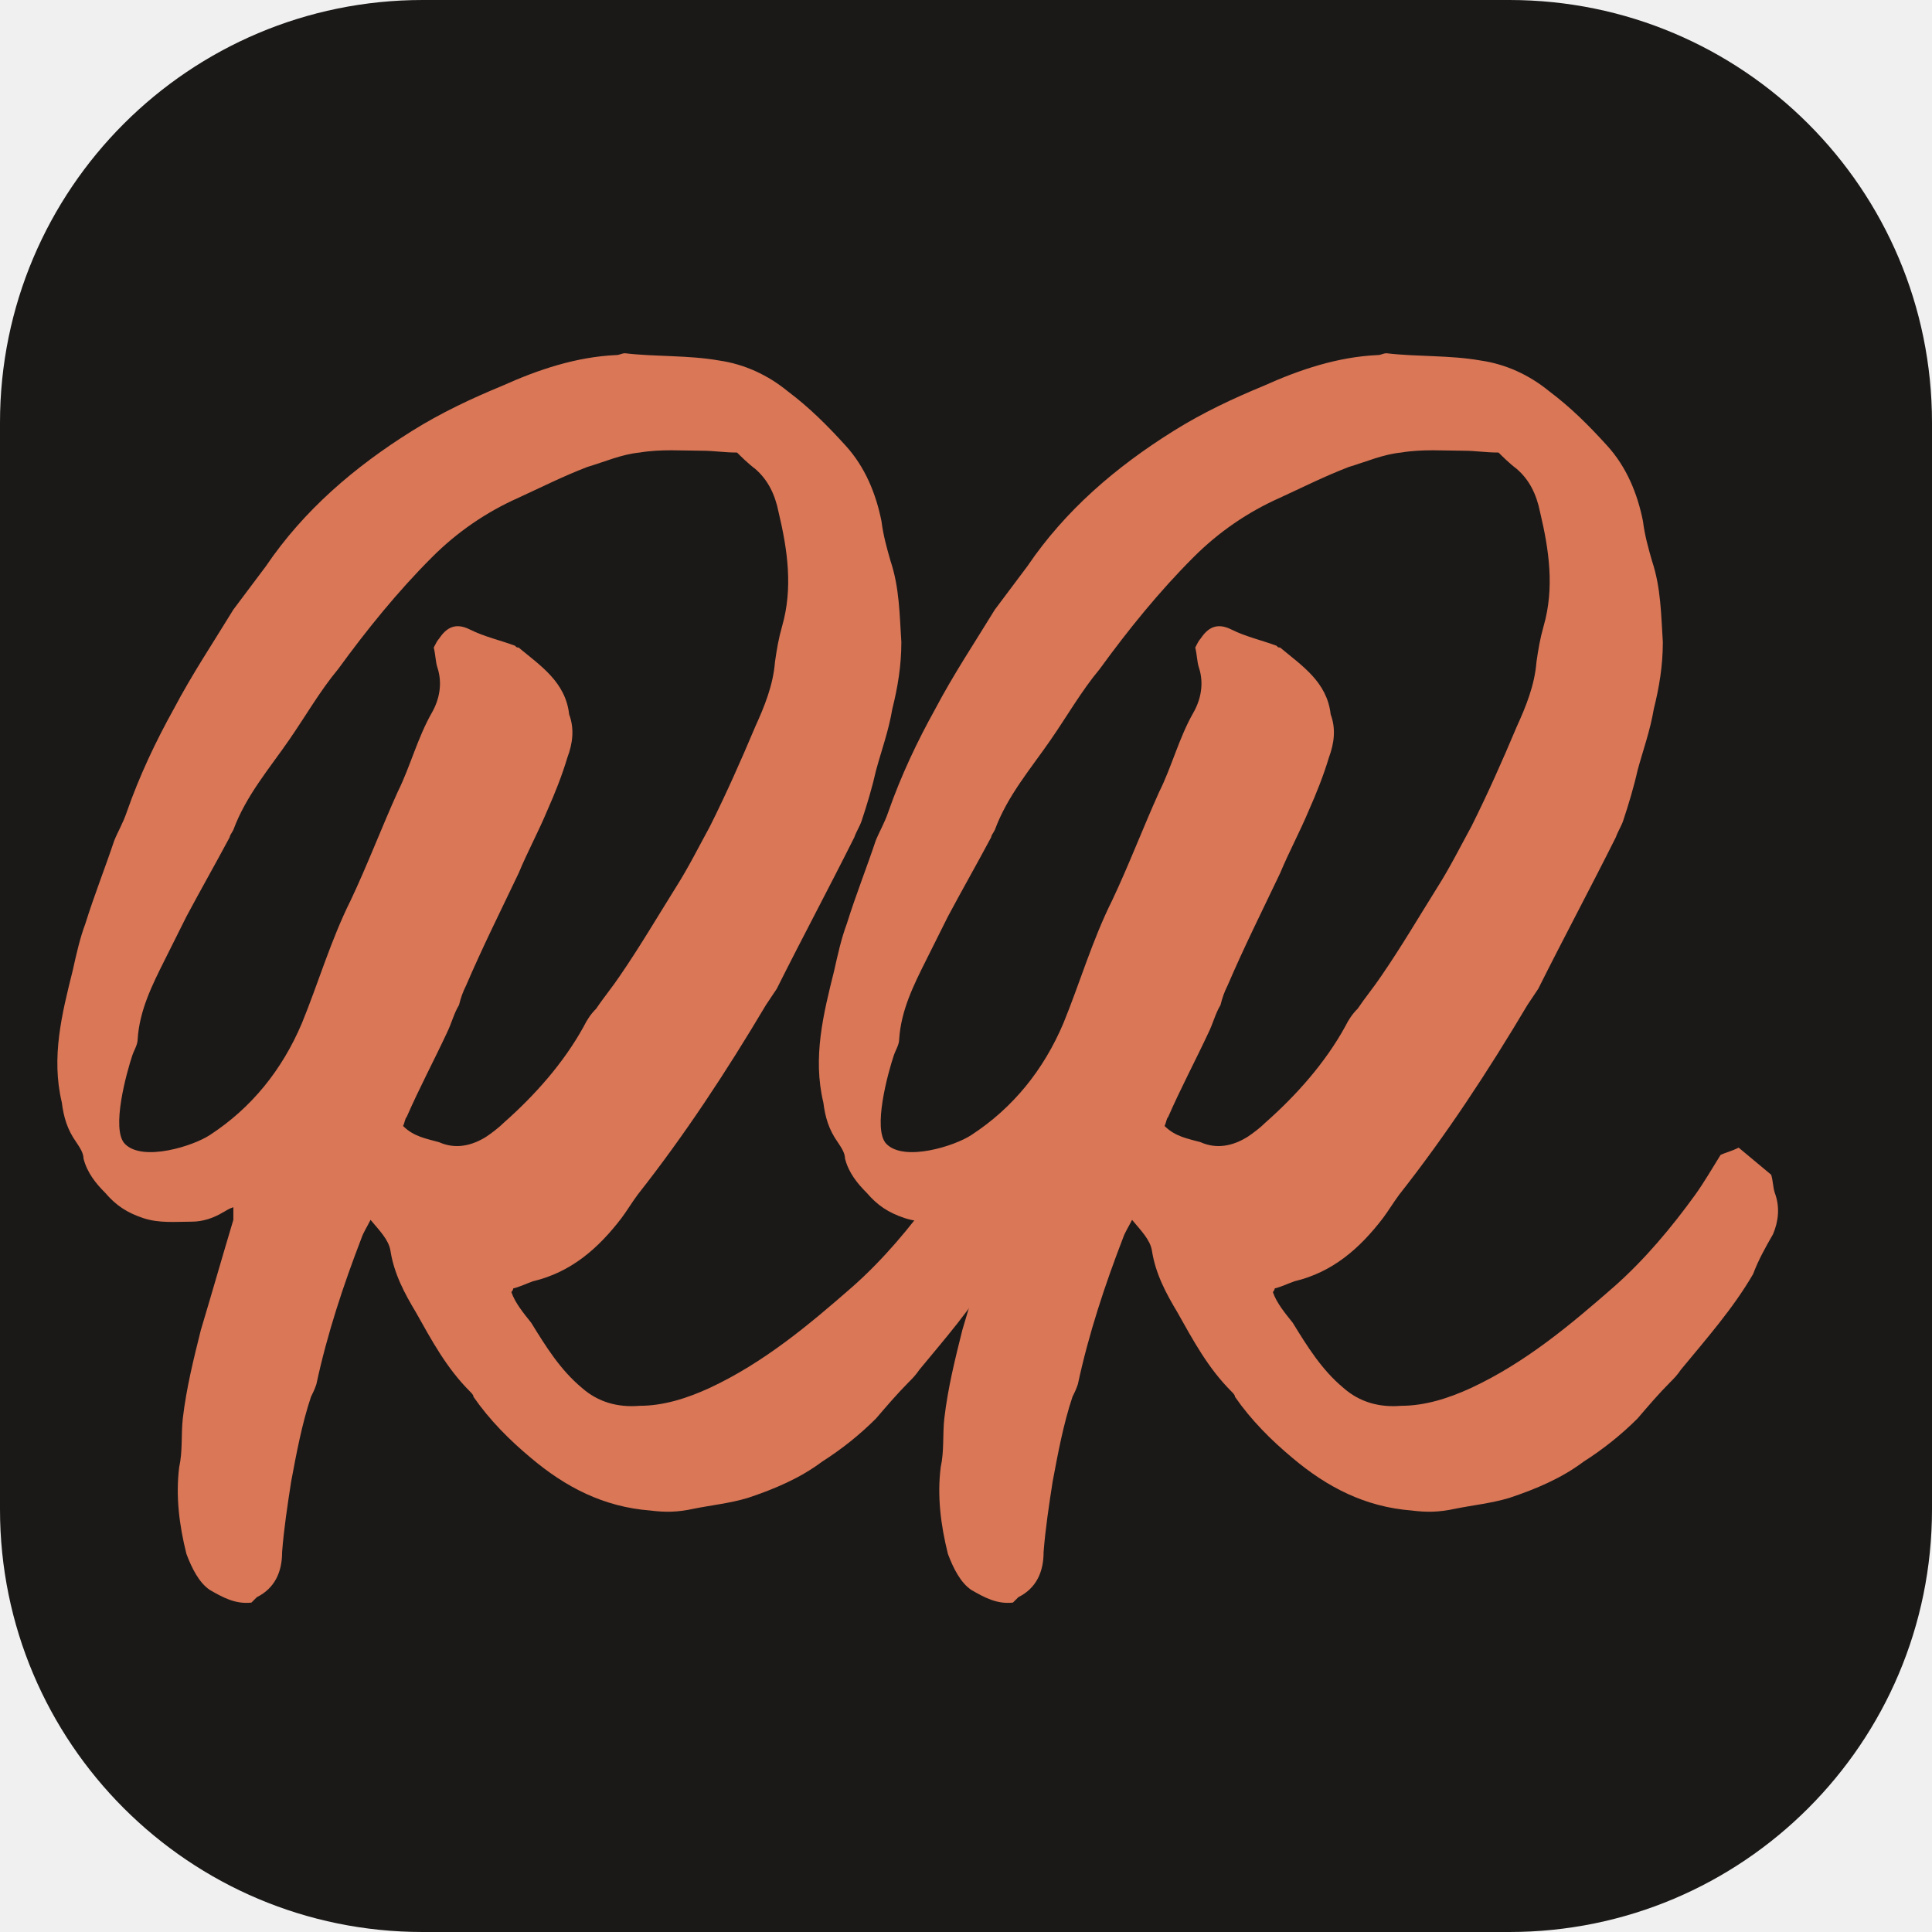
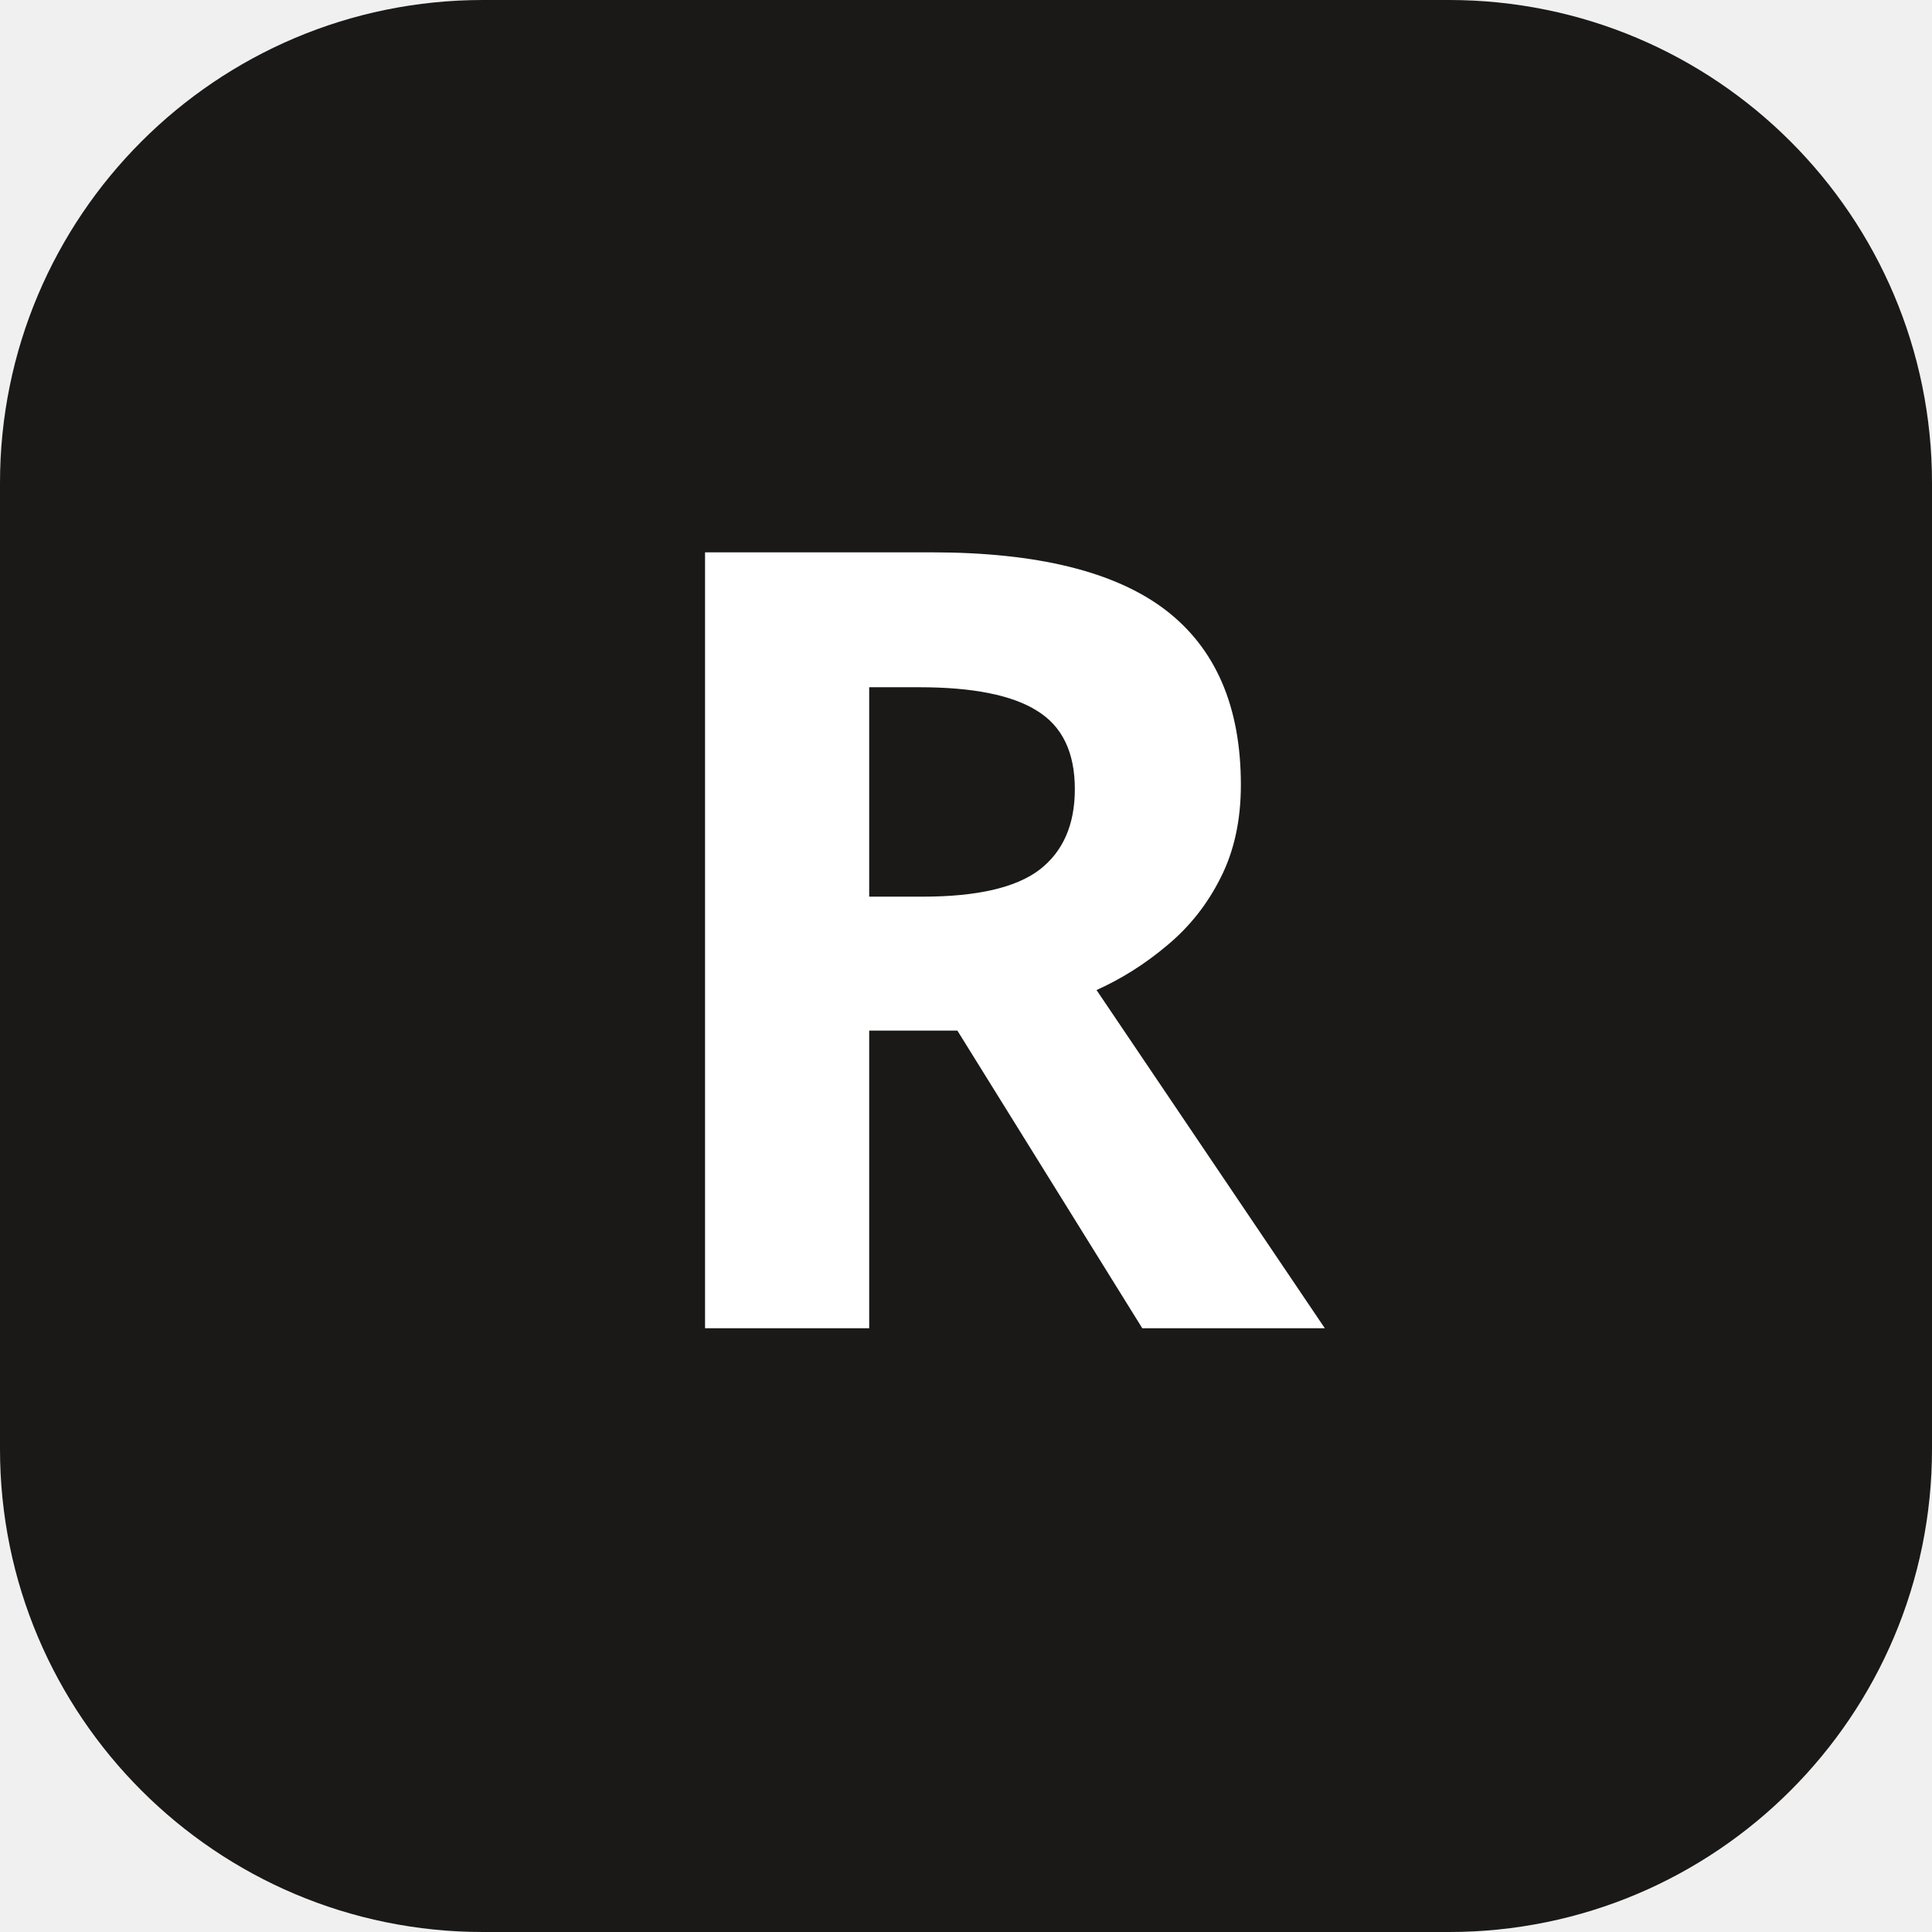
<svg xmlns="http://www.w3.org/2000/svg" width="64" height="64" viewBox="0 0 64 64" fill="none">
-   <rect width="64" height="64" rx="14" fill="#1A1918" />
-   <g transform="translate(0, 2) scale(0.95)">
-     <path d="M8.767 53.777C8.2 53.84 7.759 53.589 7.319 53.337C6.941 53.085 6.689 52.581 6.5 52.078C6.248 51.07 6.123 50.063 6.248 49.056C6.374 48.489 6.311 47.923 6.374 47.356C6.5 46.286 6.752 45.279 7.004 44.271C7.382 43.012 7.759 41.69 8.137 40.431C8.137 40.305 8.137 40.179 8.137 39.99C7.948 40.053 7.885 40.116 7.759 40.179C7.445 40.368 7.067 40.494 6.689 40.494C6.123 40.494 5.556 40.557 4.989 40.368C4.423 40.179 4.045 39.927 3.667 39.487C3.353 39.172 3.038 38.794 2.912 38.291C2.912 38.102 2.786 37.913 2.66 37.724C2.345 37.283 2.219 36.843 2.156 36.339C1.779 34.765 2.156 33.254 2.534 31.743C2.66 31.177 2.786 30.61 2.975 30.107C3.29 29.099 3.667 28.155 3.982 27.21C4.108 26.896 4.297 26.581 4.423 26.203C4.863 24.944 5.43 23.748 6.06 22.615C6.689 21.419 7.445 20.285 8.137 19.152C8.515 18.649 8.892 18.145 9.27 17.641C10.592 15.69 12.355 14.179 14.369 12.92C15.377 12.29 16.447 11.787 17.517 11.346C18.776 10.779 20.098 10.339 21.483 10.276C21.609 10.276 21.672 10.213 21.798 10.213C22.868 10.339 24.001 10.276 25.071 10.465C25.953 10.591 26.771 10.968 27.464 11.535C28.219 12.101 28.849 12.731 29.478 13.424C30.171 14.179 30.548 15.123 30.737 16.068C30.8 16.571 30.926 17.012 31.052 17.453C31.367 18.397 31.367 19.341 31.43 20.285C31.43 21.104 31.304 21.859 31.115 22.615C30.989 23.37 30.737 24.063 30.548 24.755C30.422 25.322 30.234 25.951 30.045 26.518C29.982 26.707 29.856 26.896 29.793 27.085C28.912 28.847 27.967 30.61 27.086 32.373C26.96 32.562 26.834 32.751 26.708 32.939C25.323 35.269 23.875 37.472 22.238 39.55C22.05 39.801 21.861 40.116 21.672 40.368C20.854 41.438 19.909 42.257 18.587 42.572C18.398 42.635 18.147 42.76 17.895 42.823C17.895 42.823 17.895 42.886 17.832 42.949C17.958 43.327 18.273 43.705 18.524 44.02C19.028 44.838 19.532 45.656 20.287 46.286C20.854 46.789 21.546 46.978 22.302 46.915C23.12 46.915 23.938 46.664 24.757 46.286C26.645 45.404 28.219 44.082 29.73 42.76C30.8 41.816 31.744 40.683 32.563 39.55C32.878 39.109 33.129 38.668 33.444 38.165C33.57 38.102 33.822 38.039 34.074 37.913C34.451 38.228 34.829 38.542 35.207 38.857C35.27 39.046 35.27 39.298 35.333 39.487C35.522 39.99 35.459 40.494 35.27 40.935C35.018 41.375 34.766 41.816 34.577 42.32C33.885 43.516 32.941 44.586 32.059 45.656C31.933 45.845 31.807 45.971 31.681 46.097C31.304 46.475 30.926 46.915 30.548 47.356C29.982 47.923 29.352 48.426 28.66 48.867C27.904 49.434 27.023 49.811 26.079 50.126C25.449 50.315 24.82 50.378 24.19 50.504C23.623 50.63 23.183 50.63 22.679 50.567C21.042 50.441 19.72 49.748 18.524 48.741C17.769 48.111 17.076 47.419 16.51 46.601C16.51 46.538 16.447 46.475 16.384 46.412C15.566 45.593 15.062 44.649 14.495 43.642C14.118 43.012 13.74 42.32 13.614 41.501C13.551 41.123 13.236 40.809 12.921 40.431C12.796 40.683 12.67 40.872 12.607 41.061C11.977 42.697 11.411 44.397 11.033 46.16C10.97 46.349 10.907 46.475 10.844 46.601C10.529 47.545 10.34 48.552 10.152 49.559C10.026 50.378 9.9 51.196 9.837 52.015C9.837 52.707 9.585 53.274 8.955 53.589C8.892 53.651 8.829 53.715 8.767 53.777ZM14.055 37.157C14.432 37.535 14.873 37.598 15.314 37.724C15.88 37.976 16.447 37.85 16.951 37.535C17.139 37.409 17.391 37.22 17.58 37.032C18.65 36.087 19.657 34.954 20.35 33.695C20.476 33.443 20.602 33.254 20.791 33.065C21.042 32.688 21.357 32.31 21.609 31.932C22.302 30.925 22.931 29.855 23.561 28.847C24.001 28.155 24.379 27.399 24.757 26.707C25.323 25.574 25.827 24.441 26.331 23.244C26.645 22.552 26.96 21.796 27.023 20.978C27.086 20.537 27.149 20.16 27.275 19.719C27.652 18.397 27.464 17.075 27.149 15.753C27.023 15.123 26.771 14.62 26.331 14.242C26.079 14.053 25.827 13.801 25.701 13.675C25.26 13.675 24.883 13.612 24.505 13.612C23.812 13.612 23.057 13.549 22.302 13.675C21.672 13.738 21.105 13.99 20.476 14.179C19.657 14.494 18.902 14.871 18.084 15.249C16.951 15.753 15.943 16.445 15.062 17.327C13.866 18.523 12.796 19.845 11.788 21.23C11.159 21.985 10.655 22.867 10.089 23.685C9.396 24.692 8.578 25.637 8.137 26.833C8.074 26.959 8.011 27.022 8.011 27.085C7.507 28.029 7.004 28.91 6.5 29.855C6.248 30.358 5.997 30.862 5.745 31.366C5.304 32.247 4.863 33.128 4.8 34.136C4.8 34.324 4.675 34.513 4.612 34.702C4.423 35.269 3.856 37.283 4.36 37.787C4.989 38.416 6.752 37.85 7.319 37.472C8.767 36.528 9.837 35.206 10.529 33.569C11.096 32.184 11.537 30.673 12.229 29.288C12.796 28.092 13.299 26.77 13.866 25.511C14.306 24.629 14.558 23.622 15.062 22.741C15.314 22.3 15.44 21.733 15.251 21.167C15.188 20.978 15.188 20.726 15.125 20.474C15.188 20.349 15.251 20.223 15.314 20.16C15.566 19.782 15.88 19.593 16.384 19.845C16.887 20.097 17.454 20.223 17.958 20.411C18.021 20.474 18.021 20.474 18.084 20.474C18.839 21.104 19.72 21.671 19.846 22.804C20.035 23.307 19.972 23.811 19.783 24.315C19.595 24.944 19.343 25.574 19.091 26.14C18.776 26.896 18.398 27.588 18.084 28.344C17.454 29.666 16.825 30.925 16.258 32.247C16.132 32.499 16.069 32.688 16.006 32.939C15.817 33.254 15.754 33.569 15.566 33.947C15.125 34.891 14.621 35.835 14.181 36.843C14.118 36.906 14.118 37.032 14.055 37.157Z" fill="#D97757" />
-     <path d="M35.32 53.777C34.753 53.84 34.312 53.589 33.872 53.337C33.494 53.085 33.242 52.581 33.053 52.078C32.802 51.07 32.676 50.063 32.802 49.056C32.928 48.489 32.865 47.923 32.928 47.356C33.053 46.286 33.305 45.279 33.557 44.271C33.935 43.012 34.312 41.69 34.69 40.431C34.69 40.305 34.69 40.179 34.69 39.99C34.501 40.053 34.438 40.116 34.312 40.179C33.998 40.368 33.62 40.494 33.242 40.494C32.676 40.494 32.109 40.557 31.543 40.368C30.976 40.179 30.598 39.927 30.221 39.487C29.906 39.172 29.591 38.794 29.465 38.291C29.465 38.102 29.339 37.913 29.213 37.724C28.898 37.283 28.773 36.843 28.71 36.339C28.332 34.765 28.71 33.254 29.087 31.743C29.213 31.177 29.339 30.61 29.528 30.107C29.843 29.099 30.221 28.155 30.535 27.21C30.661 26.896 30.85 26.581 30.976 26.203C31.417 24.944 31.983 23.748 32.613 22.615C33.242 21.419 33.998 20.285 34.69 19.152C35.068 18.649 35.446 18.145 35.823 17.641C37.145 15.69 38.908 14.179 40.923 12.92C41.93 12.29 43 11.787 44.07 11.346C45.329 10.779 46.651 10.339 48.036 10.276C48.162 10.276 48.225 10.213 48.351 10.213C49.421 10.339 50.554 10.276 51.625 10.465C52.506 10.591 53.324 10.968 54.017 11.535C54.772 12.101 55.402 12.731 56.031 13.424C56.724 14.179 57.102 15.123 57.29 16.068C57.353 16.571 57.479 17.012 57.605 17.453C57.92 18.397 57.92 19.341 57.983 20.285C57.983 21.104 57.857 21.859 57.668 22.615C57.542 23.37 57.29 24.063 57.102 24.755C56.976 25.322 56.787 25.951 56.598 26.518C56.535 26.707 56.409 26.896 56.346 27.085C55.465 28.847 54.52 30.61 53.639 32.373C53.513 32.562 53.387 32.751 53.261 32.939C51.876 35.269 50.428 37.472 48.792 39.55C48.603 39.801 48.414 40.116 48.225 40.368C47.407 41.438 46.462 42.257 45.141 42.572C44.952 42.635 44.7 42.76 44.448 42.823C44.448 42.823 44.448 42.886 44.385 42.949C44.511 43.327 44.826 43.705 45.078 44.02C45.581 44.838 46.085 45.656 46.84 46.286C47.407 46.789 48.099 46.978 48.855 46.915C49.673 46.915 50.492 46.664 51.31 46.286C53.199 45.404 54.772 44.082 56.283 42.76C57.353 41.816 58.298 40.683 59.116 39.55C59.431 39.109 59.683 38.668 59.997 38.165C60.123 38.102 60.375 38.039 60.627 37.913C61.005 38.228 61.382 38.542 61.76 38.857C61.823 39.046 61.823 39.298 61.886 39.487C62.075 39.99 62.012 40.494 61.823 40.935C61.571 41.375 61.319 41.816 61.131 42.32C60.438 43.516 59.494 44.586 58.612 45.656C58.486 45.845 58.361 45.971 58.235 46.097C57.857 46.475 57.479 46.915 57.102 47.356C56.535 47.923 55.905 48.426 55.213 48.867C54.458 49.434 53.576 49.811 52.632 50.126C52.002 50.315 51.373 50.378 50.743 50.504C50.177 50.63 49.736 50.63 49.232 50.567C47.596 50.441 46.274 49.748 45.078 48.741C44.322 48.111 43.63 47.419 43.063 46.601C43.063 46.538 43 46.475 42.937 46.412C42.119 45.593 41.615 44.649 41.048 43.642C40.671 43.012 40.293 42.32 40.167 41.501C40.104 41.123 39.789 40.809 39.475 40.431C39.349 40.683 39.223 40.872 39.16 41.061C38.53 42.697 37.964 44.397 37.586 46.16C37.523 46.349 37.46 46.475 37.397 46.601C37.082 47.545 36.894 48.552 36.705 49.559C36.579 50.378 36.453 51.196 36.39 52.015C36.39 52.707 36.138 53.274 35.509 53.589C35.446 53.651 35.383 53.715 35.32 53.777ZM40.608 37.157C40.986 37.535 41.426 37.598 41.867 37.724C42.434 37.976 43 37.85 43.504 37.535C43.693 37.409 43.944 37.22 44.133 37.032C45.203 36.087 46.211 34.954 46.903 33.695C47.029 33.443 47.155 33.254 47.344 33.065C47.596 32.688 47.91 32.31 48.162 31.932C48.855 30.925 49.484 29.855 50.114 28.847C50.554 28.155 50.932 27.399 51.31 26.707C51.876 25.574 52.38 24.441 52.884 23.244C53.199 22.552 53.513 21.796 53.576 20.978C53.639 20.537 53.702 20.16 53.828 19.719C54.206 18.397 54.017 17.075 53.702 15.753C53.576 15.123 53.324 14.62 52.884 14.242C52.632 14.053 52.38 13.801 52.254 13.675C51.813 13.675 51.436 13.612 51.058 13.612C50.366 13.612 49.61 13.549 48.855 13.675C48.225 13.738 47.659 13.99 47.029 14.179C46.211 14.494 45.455 14.871 44.637 15.249C43.504 15.753 42.496 16.445 41.615 17.327C40.419 18.523 39.349 19.845 38.342 21.23C37.712 21.985 37.208 22.867 36.642 23.685C35.949 24.692 35.131 25.637 34.69 26.833C34.627 26.959 34.564 27.022 34.564 27.085C34.061 28.029 33.557 28.91 33.053 29.855C32.802 30.358 32.55 30.862 32.298 31.366C31.857 32.247 31.417 33.128 31.354 34.136C31.354 34.324 31.228 34.513 31.165 34.702C30.976 35.269 30.409 37.283 30.913 37.787C31.543 38.416 33.305 37.85 33.872 37.472C35.32 36.528 36.39 35.206 37.083 33.569C37.649 32.184 38.09 30.673 38.782 29.288C39.349 28.092 39.852 26.77 40.419 25.511C40.86 24.629 41.111 23.622 41.615 22.741C41.867 22.3 41.993 21.733 41.804 21.167C41.741 20.978 41.741 20.726 41.678 20.474C41.741 20.349 41.804 20.223 41.867 20.16C42.119 19.782 42.434 19.593 42.937 19.845C43.441 20.097 44.007 20.223 44.511 20.411C44.574 20.474 44.574 20.474 44.637 20.474C45.392 21.104 46.274 21.671 46.4 22.804C46.588 23.307 46.525 23.811 46.337 24.315C46.148 24.944 45.896 25.574 45.644 26.14C45.329 26.896 44.952 27.588 44.637 28.344C44.007 29.666 43.378 30.925 42.811 32.247C42.685 32.499 42.622 32.688 42.559 32.939C42.37 33.254 42.308 33.569 42.119 33.947C41.678 34.891 41.174 35.835 40.734 36.843C40.671 36.906 40.671 37.032 40.608 37.157Z" fill="#D97757" />
-   </g>
+   <rect width="64" height="64" rx="16" fill="#1A1918" />
+   <text x="32" y="44" font-family="'Space Grotesk', system-ui, sans-serif" font-size="36" font-weight="700" fill="#FFFFFF" text-anchor="middle">R</text>
</svg>
